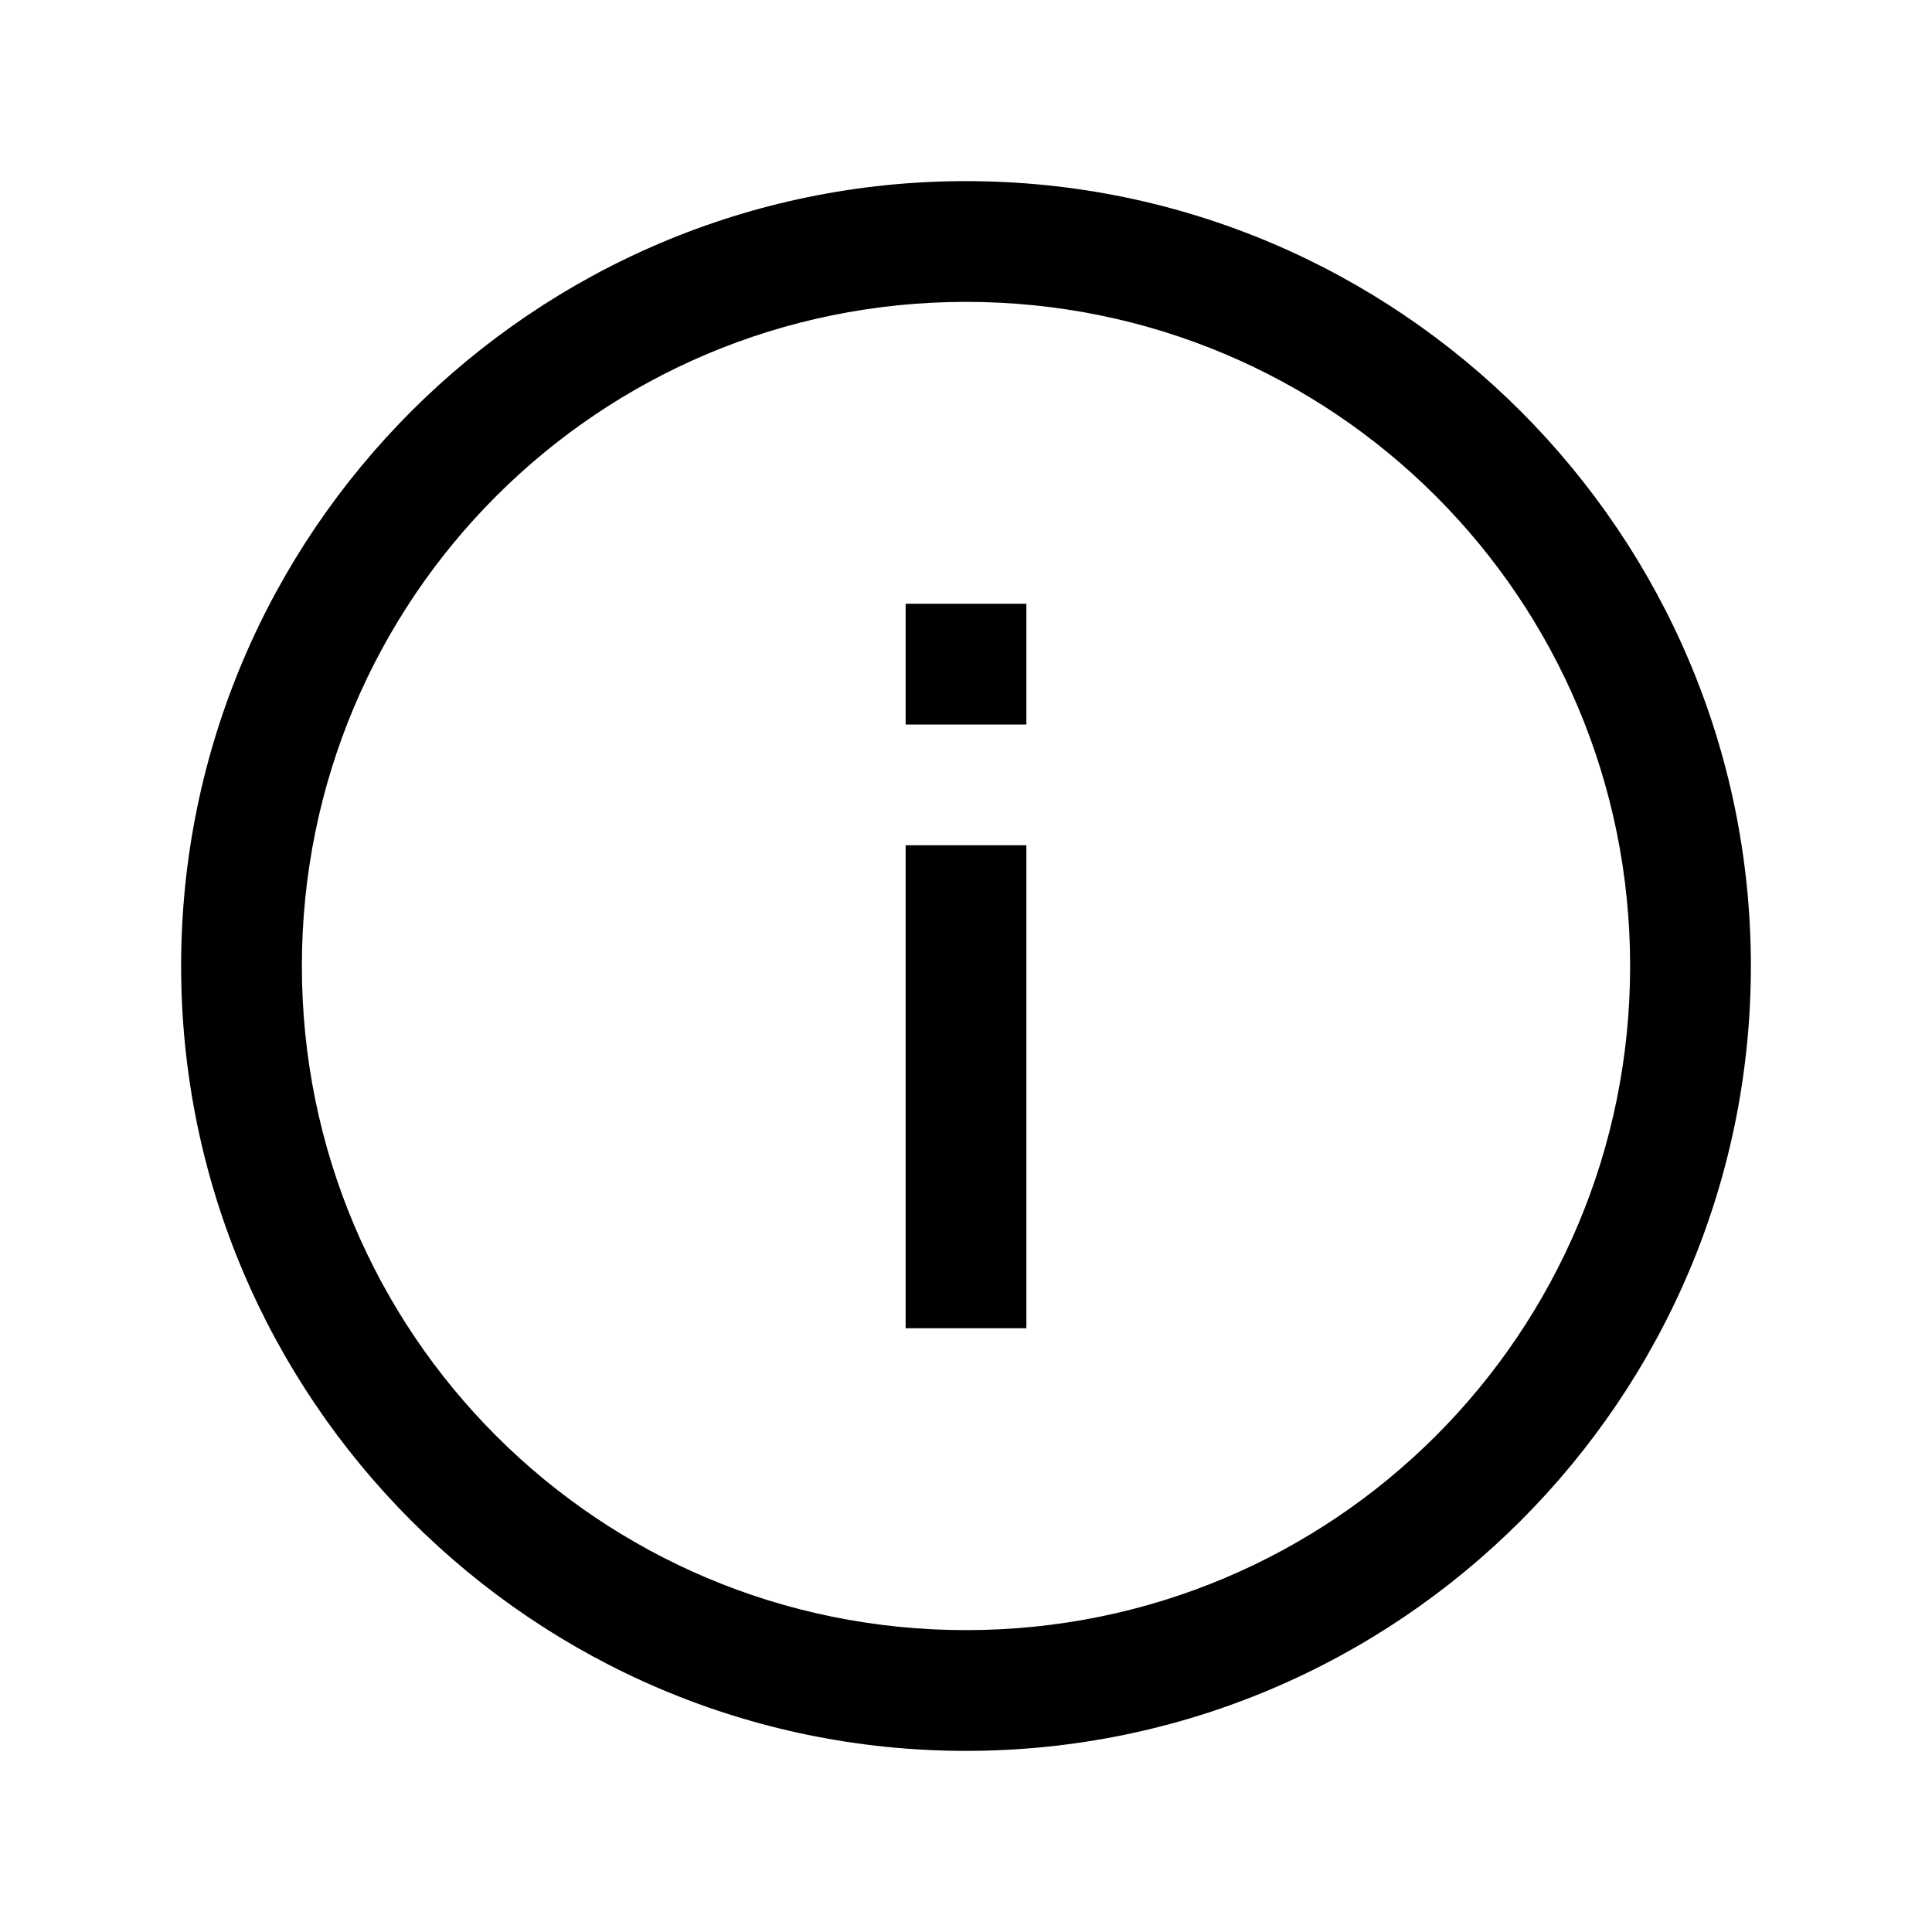
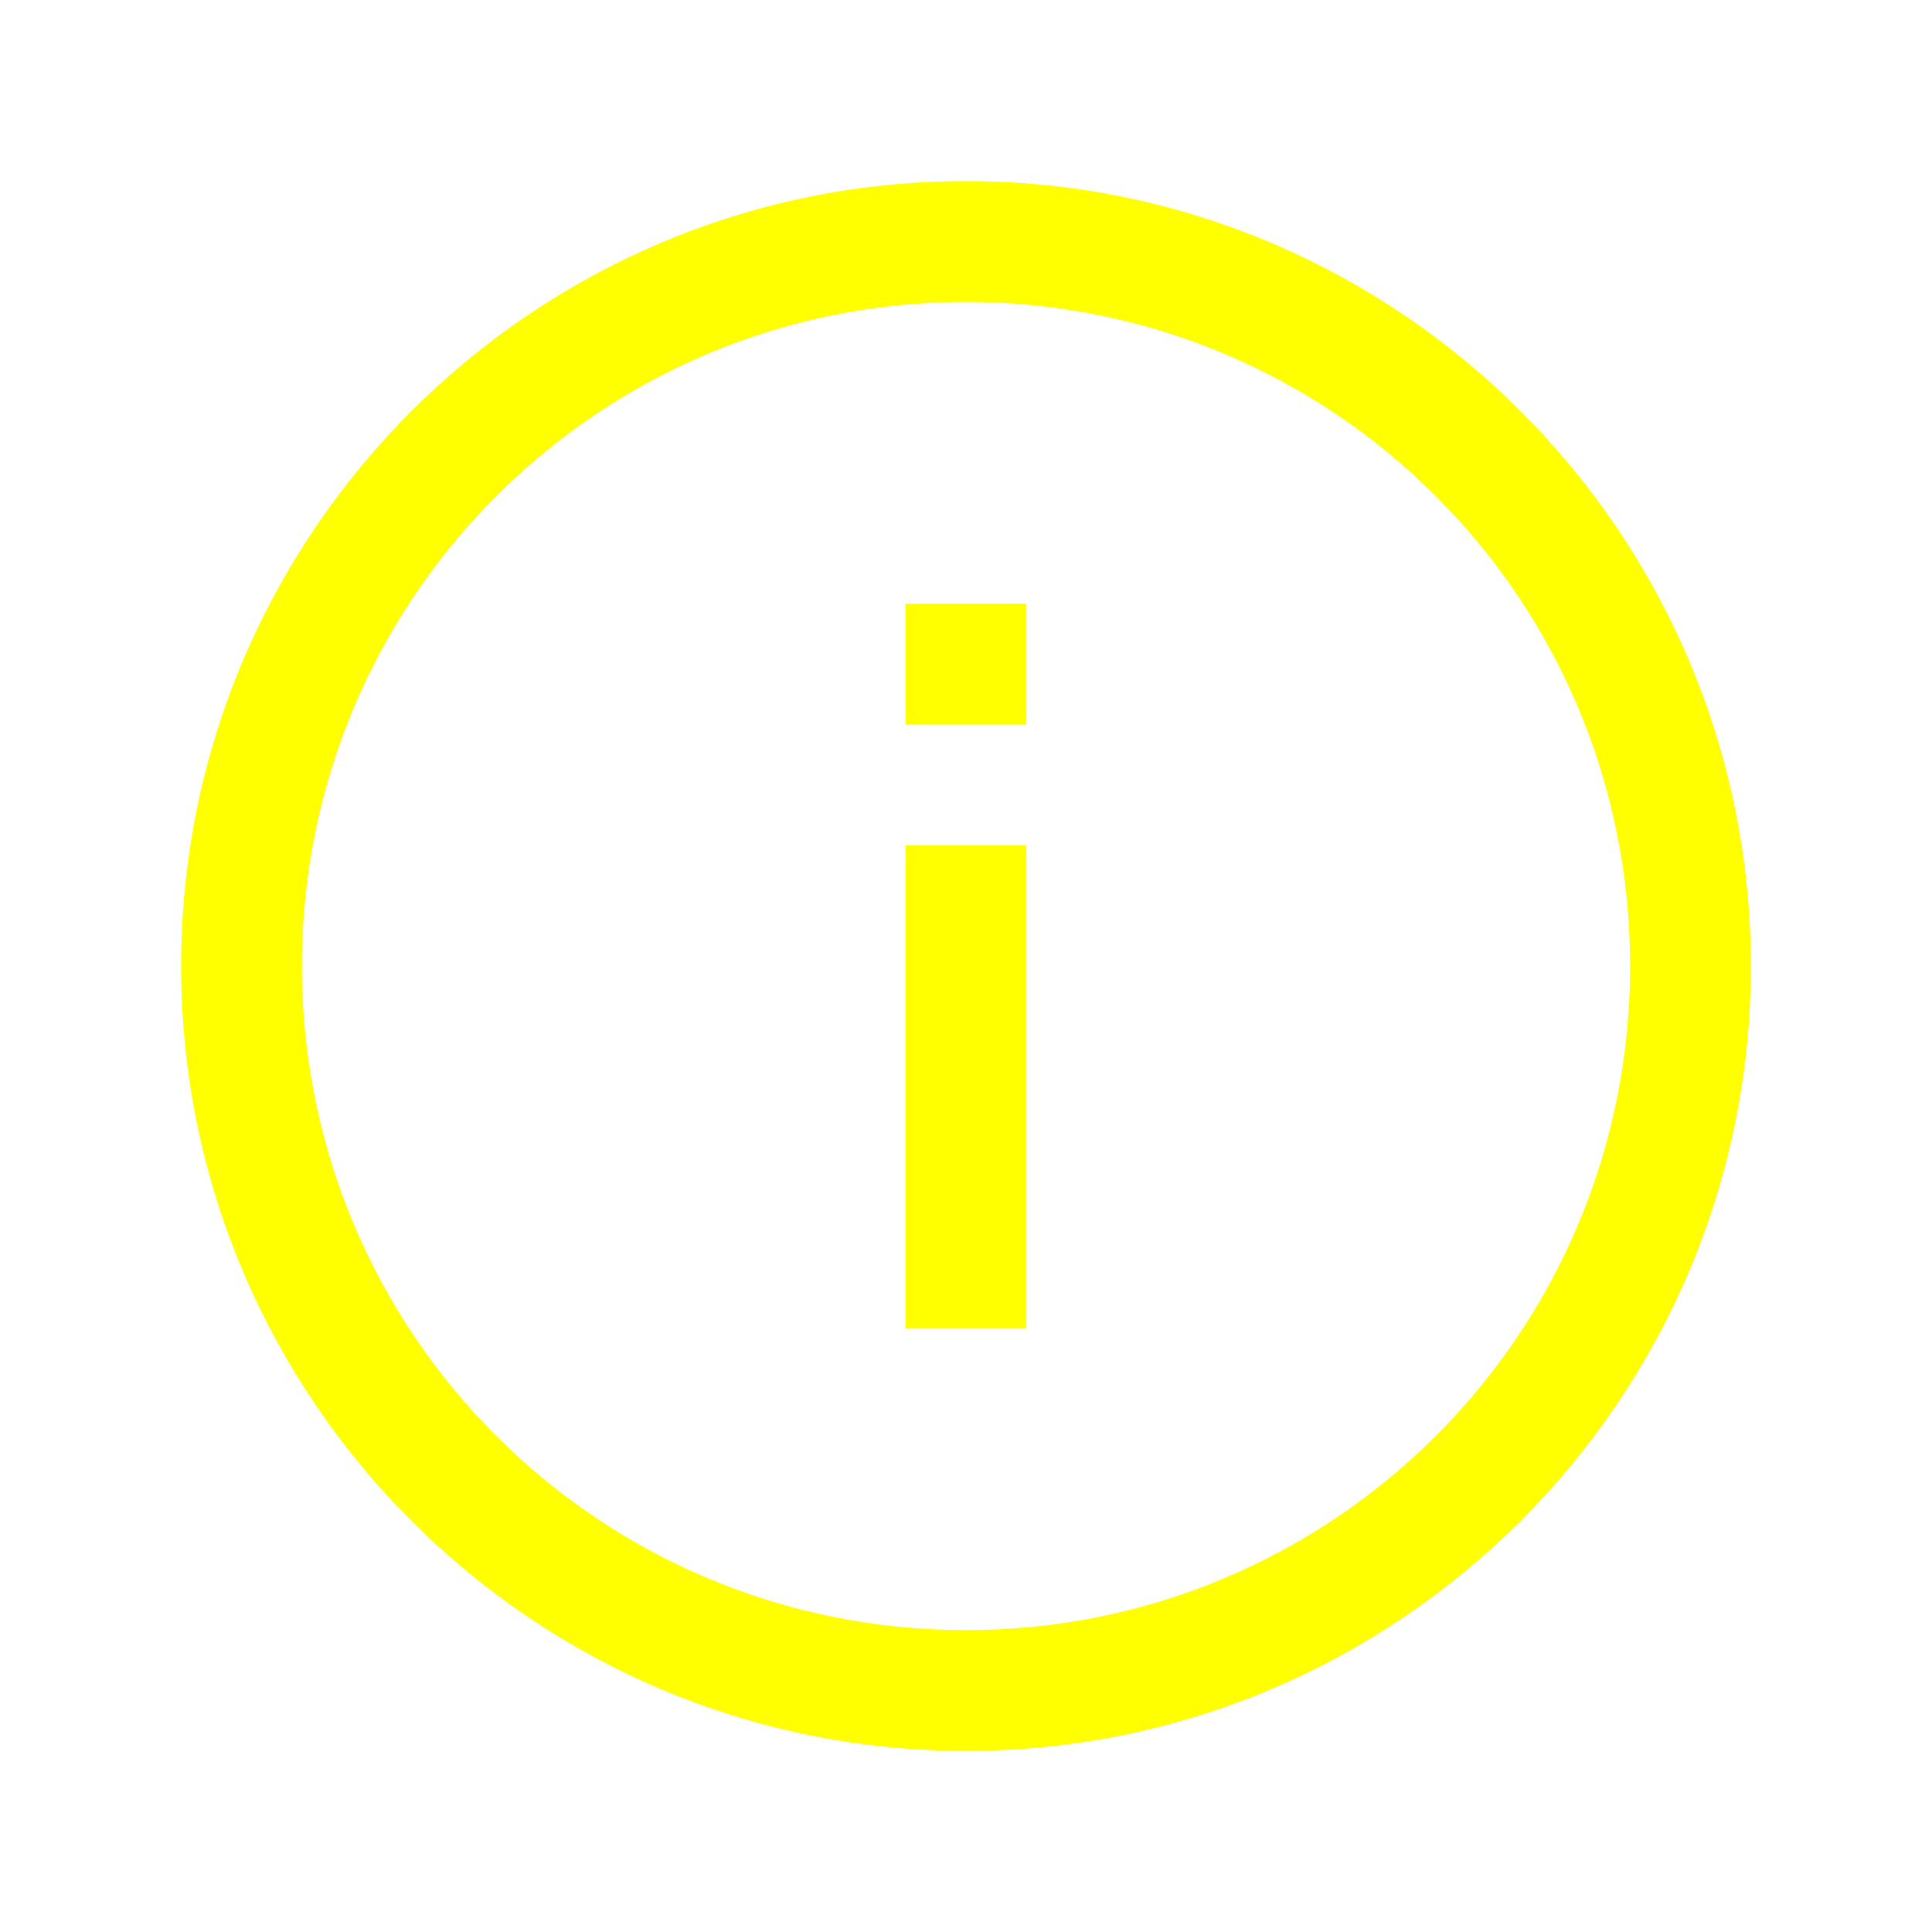
<svg xmlns="http://www.w3.org/2000/svg" class="icon small" viewBox="0 0 32 32">
-   <path fill="currentColor" d="M 16 3 C 8.832 3 3 8.832 3 16 C 3 23.168 8.832 29 16 29 C 23.168 29 29 23.168 29 16 C 29 8.832 23.168 3 16 3 Z M 16 5 C 22.086 5 27 9.914 27 16 C 27 22.086 22.086 27 16 27 C 9.914 27 5 22.086 5 16 C 5 9.914 9.914 5 16 5 Z M 15 10 L 15 12 L 17 12 L 17 10 Z M 15 14 L 15 22 L 17 22 L 17 14 Z" />
+   <path fill="yellow" d="M 16 3 C 8.832 3 3 8.832 3 16 C 3 23.168 8.832 29 16 29 C 23.168 29 29 23.168 29 16 C 29 8.832 23.168 3 16 3 Z M 16 5 C 22.086 5 27 9.914 27 16 C 27 22.086 22.086 27 16 27 C 9.914 27 5 22.086 5 16 C 5 9.914 9.914 5 16 5 Z M 15 10 L 15 12 L 17 12 L 17 10 Z M 15 14 L 15 22 L 17 22 L 17 14 Z" />
</svg>
